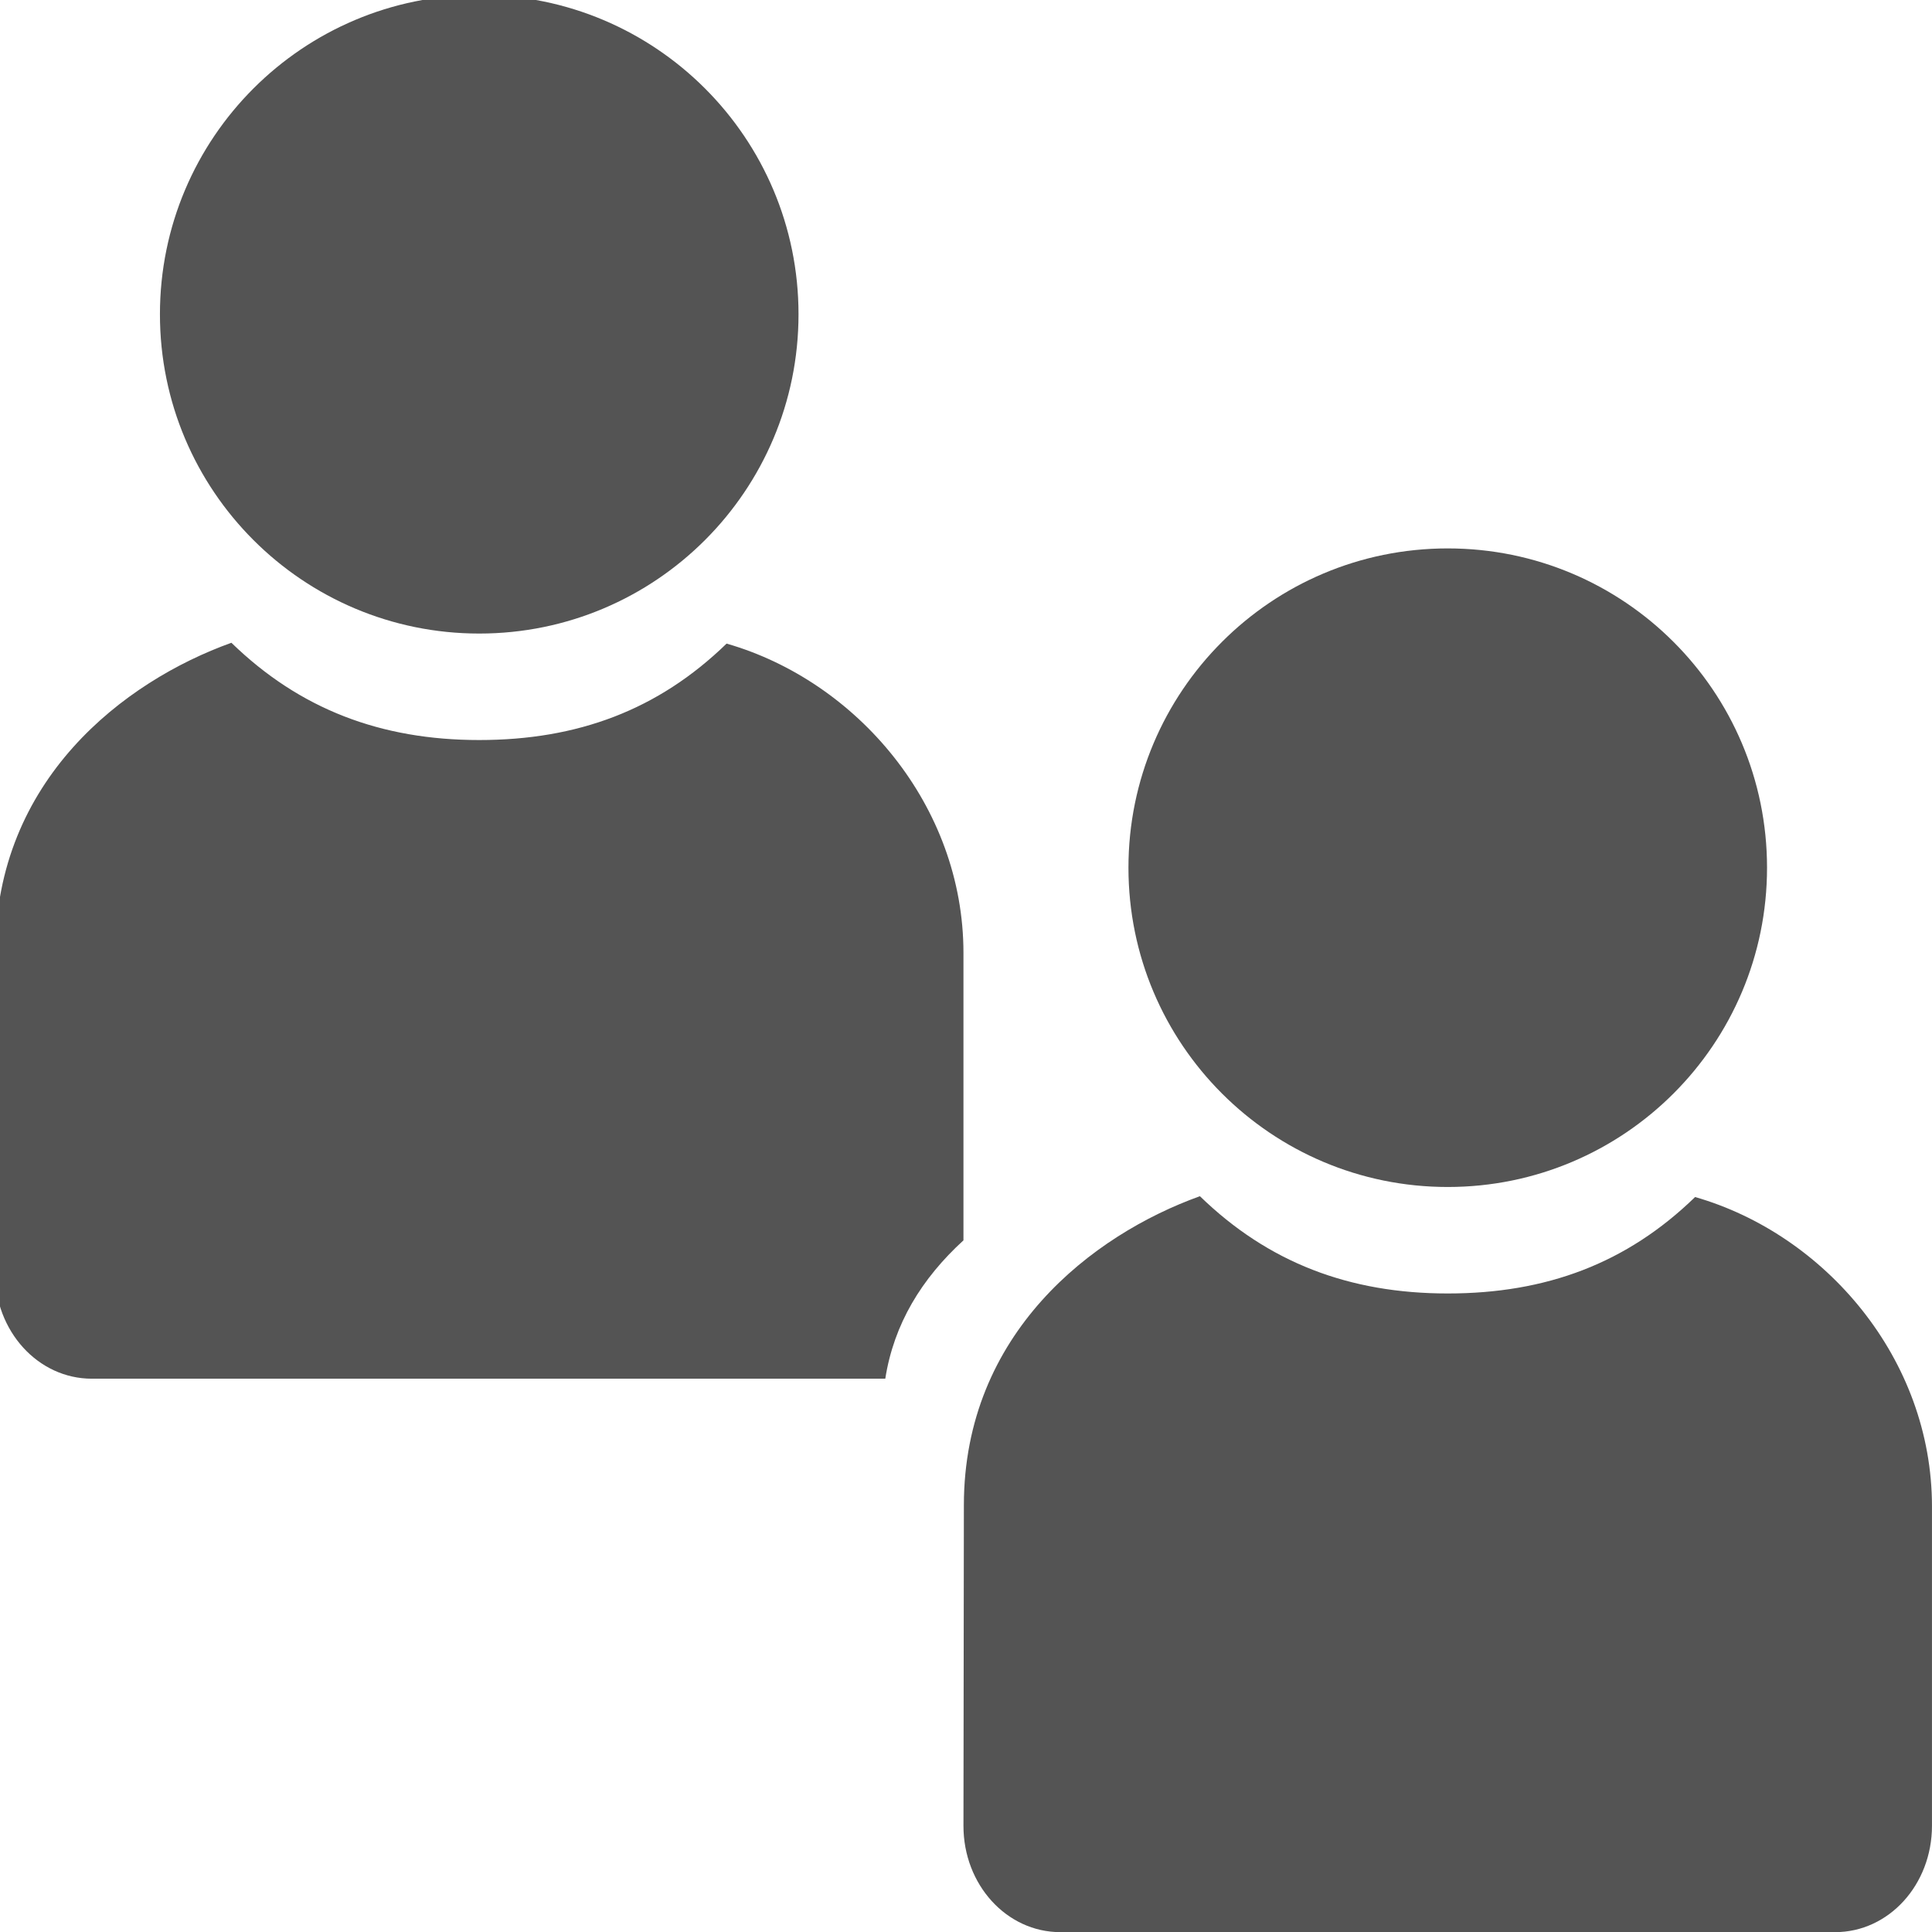
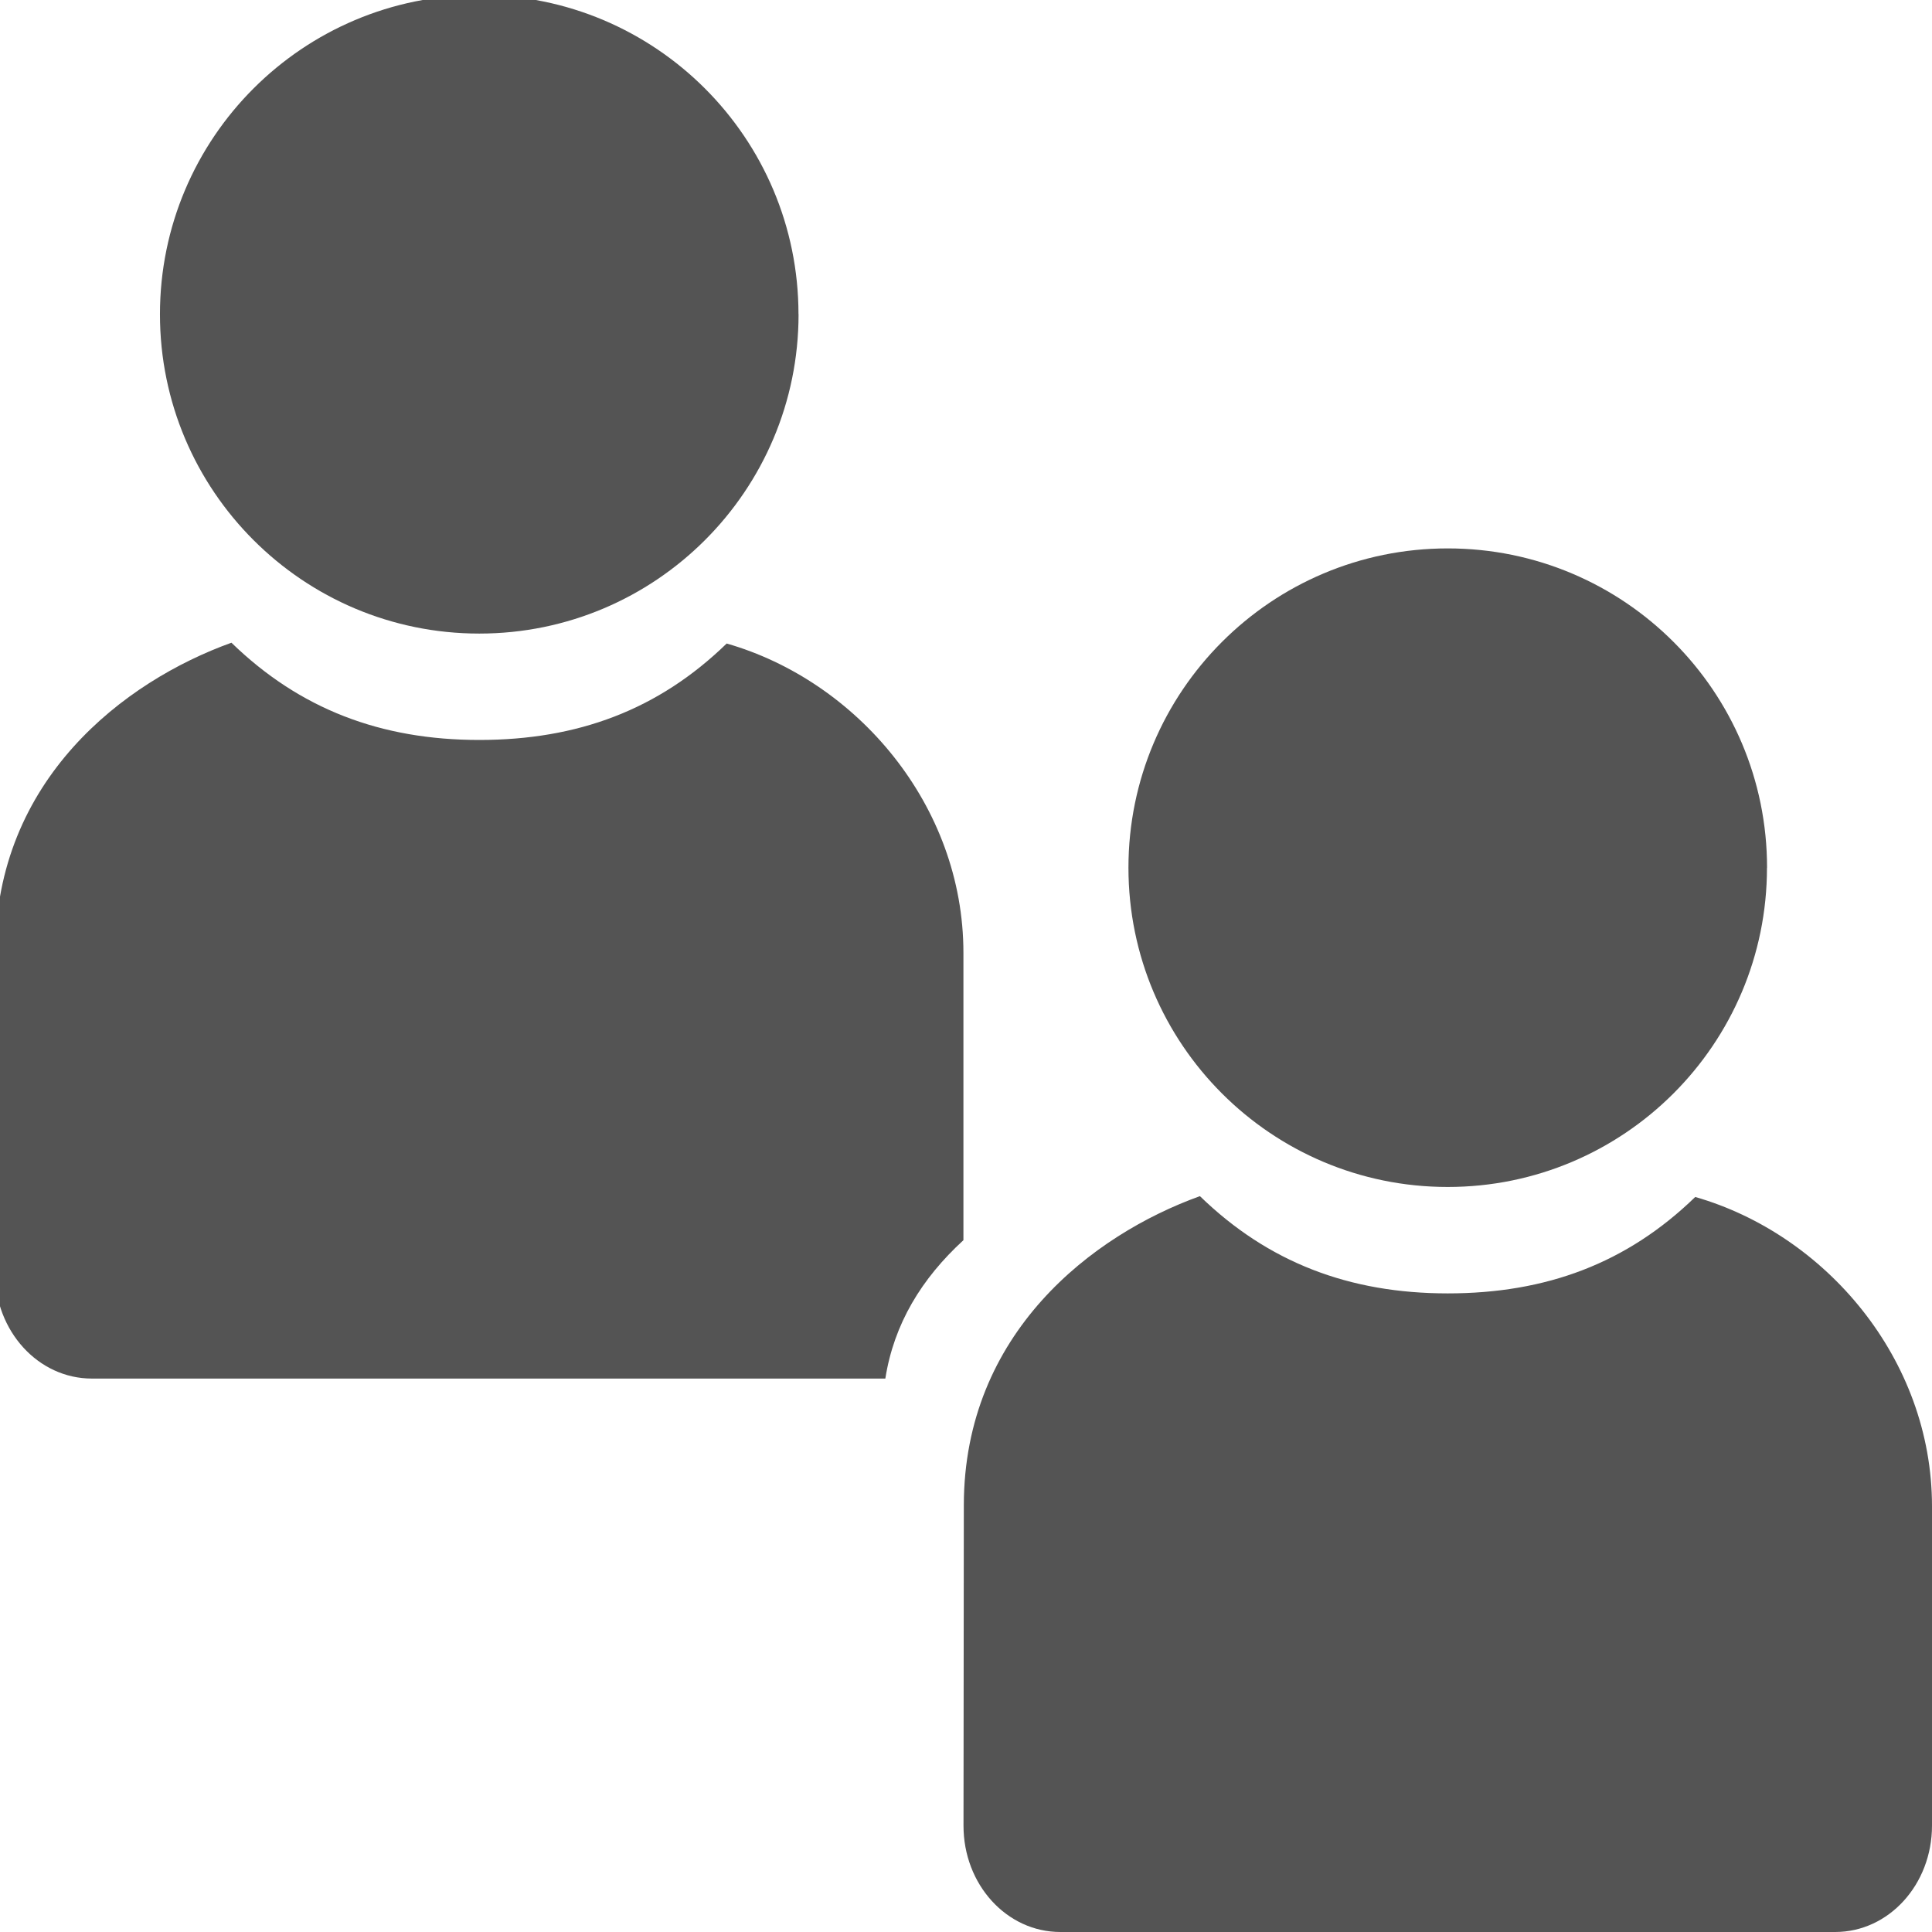
- <svg xmlns="http://www.w3.org/2000/svg" xmlns:xlink="http://www.w3.org/1999/xlink" width="24" height="24" id="svg2" version="1.0">
-   <defs id="defs4">
-     <linearGradient id="linearGradient2433">
-       <stop style="stop-color:#008000;stop-opacity:1;" offset="0" id="stop2435" />
-       <stop style="stop-color:#008000;stop-opacity:0;" offset="1" id="stop2437" />
-     </linearGradient>
-     <linearGradient id="linearGradient4269">
-       <stop style="stop-color:#26b000;stop-opacity:1;" offset="0" id="stop4271" />
-       <stop style="stop-color:#26b000;stop-opacity:0;" offset="1" id="stop4273" />
-     </linearGradient>
-     <linearGradient id="linearGradient4183">
-       <stop id="stop4185" offset="0" style="stop-color:#26b000;stop-opacity:1;" />
-       <stop id="stop4187" offset="1" style="stop-color:#145f00;stop-opacity:1;" />
-     </linearGradient>
-     <linearGradient id="linearGradient4167">
-       <stop style="stop-color:#80000e;stop-opacity:1;" offset="0" id="stop4169" />
-       <stop style="stop-color:#b00014;stop-opacity:0;" offset="1" id="stop4171" />
-     </linearGradient>
-     <linearGradient xlink:href="#linearGradient2433" id="linearGradient2439" x1="2.966" y1="-0.801" x2="32.578" y2="16.739" gradientUnits="userSpaceOnUse" />
-   </defs>
-   <g id="layer1">
-     <rect style="color:#bebebe;fill:none;stroke:none;stroke-width:1;marker:none;visibility:visible;display:inline;overflow:visible" id="rect44095-0-2" width="27.25" height="27.25" x="-25.687" y="-27.125" transform="scale(-1,-1)" />
-     <rect style="color:#bebebe;fill:none;stroke:none;stroke-width:1;marker:none;visibility:visible;display:inline;overflow:visible" id="rect44095-0" width="27.358" height="27.358" x="-1.68" y="-4.353" />
-     <rect y="-18.074" x="-1.68" height="27.402" width="27.402" id="rect44122-0" style="color:#bebebe;fill:none;stroke:none;stroke-width:1;marker:none;visibility:visible;display:inline;overflow:visible" />
-     <rect y="-24.857" x="-2.743" height="26.104" width="26.104" id="rect43299-7-0" style="color:#bebebe;fill:none;stroke:none;stroke-width:1;marker:none;visibility:visible;display:inline;overflow:visible" transform="matrix(-0.258819,0.9659258,-0.9659258,-0.258819,0,0)" />
-     <rect y="2.25" x="-1.875" height="27.875" width="27.875" id="rect3246-4-3-8-3-7" style="color:#bebebe;fill:none;stroke:none;stroke-width:1;marker:none;visibility:visible;display:inline;overflow:visible" />
-     <g id="g40867-7-0-5" transform="matrix(0,-1.492188,1.492188,0,-593.4531,95.6875)">
-       <rect style="opacity:0.515;color:#bebebe;fill:none;stroke:none;stroke-width:3;marker:none;visibility:visible;display:inline;overflow:visible;enable-background:accumulate" id="rect40869-8-3-9" width="16" height="16" x="48" y="398" />
-     </g>
-     <rect style="color:#bebebe;fill:none;stroke:none;stroke-width:1;marker:none;visibility:visible;display:inline;overflow:visible" id="rect20566-4-6-4-5-4-1-8-4" width="9.069" height="9.069" x="4.147" y="7.854" />
-     <rect y="-0.188" x="0.063" height="24" width="24" id="rect16155-0" style="color:#bebebe;fill:none;stroke:none;stroke-width:1;marker:none;visibility:visible;display:inline;overflow:visible" />
-     <rect style="color:#bebebe;fill:none;stroke:none;stroke-width:1;marker:none;visibility:visible;display:inline;overflow:visible;enable-background:new" id="rect10837-3-3" y="-0.125" x="-0.875" ry="0.151" rx="0.144" height="16" width="16" />
-     <rect style="color:#bebebe;fill:none;stroke:none;stroke-width:2;marker:none;visibility:visible;display:inline;overflow:visible" id="rect35598-3" width="16" height="16" x="3.313" y="1.125" />
-     <rect style="fill:none;stroke:none;display:inline" id="rect13555-9-9-6" width="25.125" height="25.125" x="-0.563" y="-0.687" />
-     <g style="fill:#bebebe;fill-opacity:1;stroke:none;display:inline" transform="matrix(1.582031,0,0,1.582031,-32.8281,-436.8906)" id="g4053-3-8-5-5">
-       <rect style="color:#bebebe;fill:none;stroke:none;stroke-width:1;marker:none;visibility:visible;display:inline;overflow:visible" id="rect4055-9-7-2-4" width="16" height="16" x="20" y="276" />
-     </g>
-     <rect style="color:#bebebe;fill:none;stroke:none;stroke-width:1;marker:none;visibility:visible;display:inline;overflow:visible" id="rect20566-4" width="29.188" height="29.188" x="-2.688" y="-3.438" />
-     <g id="g9172-6" transform="matrix(1.71875,0,0,1.71875,30.0153,-1117.25)" style="fill:#545454;fill-opacity:1">
-       <path style="fill:#545454;fill-opacity:1;stroke:none" d="m -5.212,658.688 c -0.494,0.48 -1.077,0.697 -1.788,0.697 -0.711,0 -1.297,-0.223 -1.791,-0.703 -0.777,0.279 -1.705,0.991 -1.706,2.233 l -0.003,2.317 c -5.15e-4,0.426 0.312,0.769 0.7,0.769 l 5.6,0 c 0.388,0 0.7,-0.343 0.7,-0.769 l 0,-2.308 c 0,-1.067 -0.772,-1.966 -1.712,-2.236 z" id="path9137-9" />
-       <path transform="matrix(0.9230748,0,0,0.9230748,-52.69199,340.1546)" d="m 52,342.5 c 0,1.381 -1.119,2.5 -2.5,2.5 -1.381,0 -2.5,-1.119 -2.5,-2.5 0,-1.381 1.119,-2.5 2.5,-2.5 1.381,0 2.5,1.119 2.5,2.5 z" id="path9139-1" style="color:#bebebe;fill:#545454;fill-opacity:1;fill-rule:nonzero;stroke:none;stroke-width:2;marker:none;visibility:visible;display:inline;overflow:visible;enable-background:accumulate" />
-     </g>
-     <g id="g9176-2" transform="matrix(1.71875,0,0,1.71875,30.0153,-1117.25)" style="fill:#545454;fill-opacity:1">
-       <path id="path9178-7" d="m -12.212,654.688 c -0.494,0.48 -1.077,0.697 -1.788,0.697 -0.711,0 -1.297,-0.223 -1.791,-0.703 -0.777,0.279 -1.705,0.991 -1.706,2.233 l -0.003,2.317 c -5.15e-4,0.426 0.312,0.769 0.7,0.769 l 5.735,0 c 0.062,-0.395 0.262,-0.723 0.565,-1 l 0,-2.077 c 0,-1.067 -0.772,-1.966 -1.712,-2.236 z" style="fill:#545454;fill-opacity:1;stroke:none" />
-       <path style="color:#bebebe;fill:#545454;fill-opacity:1;fill-rule:nonzero;stroke:none;stroke-width:2;marker:none;visibility:visible;display:inline;overflow:visible;enable-background:accumulate" id="path9180-7" d="m 52,342.5 c 0,1.381 -1.119,2.5 -2.5,2.5 -1.381,0 -2.5,-1.119 -2.5,-2.5 0,-1.381 1.119,-2.5 2.5,-2.5 1.381,0 2.5,1.119 2.5,2.5 z" transform="matrix(0.9230748,0,0,0.9230748,-59.69201,336.1546)" />
-     </g>
+ <svg xmlns="http://www.w3.org/2000/svg" width="24" height="24" version="1">
+   <path style="marker:none" color="#bebebe" fill="none" overflow="visible" d="M25.687 27.125h-27.25V-.125h27.25z" />
+   <path style="marker:none" color="#bebebe" fill="none" overflow="visible" d="M-1.68-4.353h27.358v27.358H-1.68z" />
+   <path style="marker:none" color="#bebebe" fill="none" overflow="visible" d="M-1.68-18.074h27.402V9.328H-1.68z" />
+   <path style="marker:none" color="#bebebe" fill="none" overflow="visible" d="M24.72 3.784l-6.756 25.214-25.215-6.756L-.495-2.972z" />
+   <path style="marker:none" color="#bebebe" fill="none" overflow="visible" d="M-1.875 2.25H26v27.875H-1.875z" />
+   <path style="marker:none" opacity=".515" color="#bebebe" fill="none" overflow="visible" d="M.437 24.063V.188h23.875v23.875z" />
+   <path style="marker:none" color="#bebebe" fill="none" overflow="visible" d="M4.147 7.854h9.069v9.069H4.147z" />
+   <path style="marker:none" color="#bebebe" fill="none" overflow="visible" d="M.063-.188h24v24h-24z" />
+   <rect style="marker:none" y="-.125" x="-.875" ry=".151" rx=".144" height="16" width="16" color="#bebebe" fill="none" overflow="visible" />
+   <path style="marker:none" color="#bebebe" fill="none" overflow="visible" d="M3.313 1.125h16v16h-16z" />
+   <path fill="none" d="M-.563-.687h25.125v25.125H-.563z" />
+   <path style="marker:none" color="#bebebe" fill="none" overflow="visible" d="M-1.187-.25h25.312v25.313H-1.187z" />
+   <path style="marker:none" color="#bebebe" fill="none" overflow="visible" d="M-2.688-3.438H26.5V25.75H-2.688z" />
+   <g fill="#545454">
+     <path d="M21.058 14.87c-.849.824-1.852 1.197-3.074 1.197-1.221 0-2.23-.384-3.078-1.208-1.335.48-2.93 1.702-2.933 3.837l-.004 3.982c-.001.732.536 1.322 1.203 1.322h9.625c.666 0 1.203-.59 1.203-1.322v-3.966c0-1.834-1.326-3.38-2.942-3.843z" />
+     <path d="M21.95 10.779a3.966 3.966 0 1 1-7.932 0 3.966 3.966 0 0 1 7.933 0z" style="marker:none" color="#bebebe" overflow="visible" />
+   </g>
+   <g fill="#545454">
+     <path d="M9.027 7.994c-.849.825-1.852 1.198-3.074 1.198-1.222 0-2.23-.384-3.078-1.208-1.335.48-2.931 1.702-2.933 3.837l-.005 3.982c0 .732.537 1.322 1.204 1.322h9.857c.107-.68.45-1.242.97-1.719v-3.57c0-1.833-1.325-3.379-2.941-3.842z" />
+     <path style="marker:none" d="M9.92 3.904a3.966 3.966 0 1 1-7.933 0 3.966 3.966 0 0 1 7.932 0z" color="#bebebe" overflow="visible" />
  </g>
</svg>
